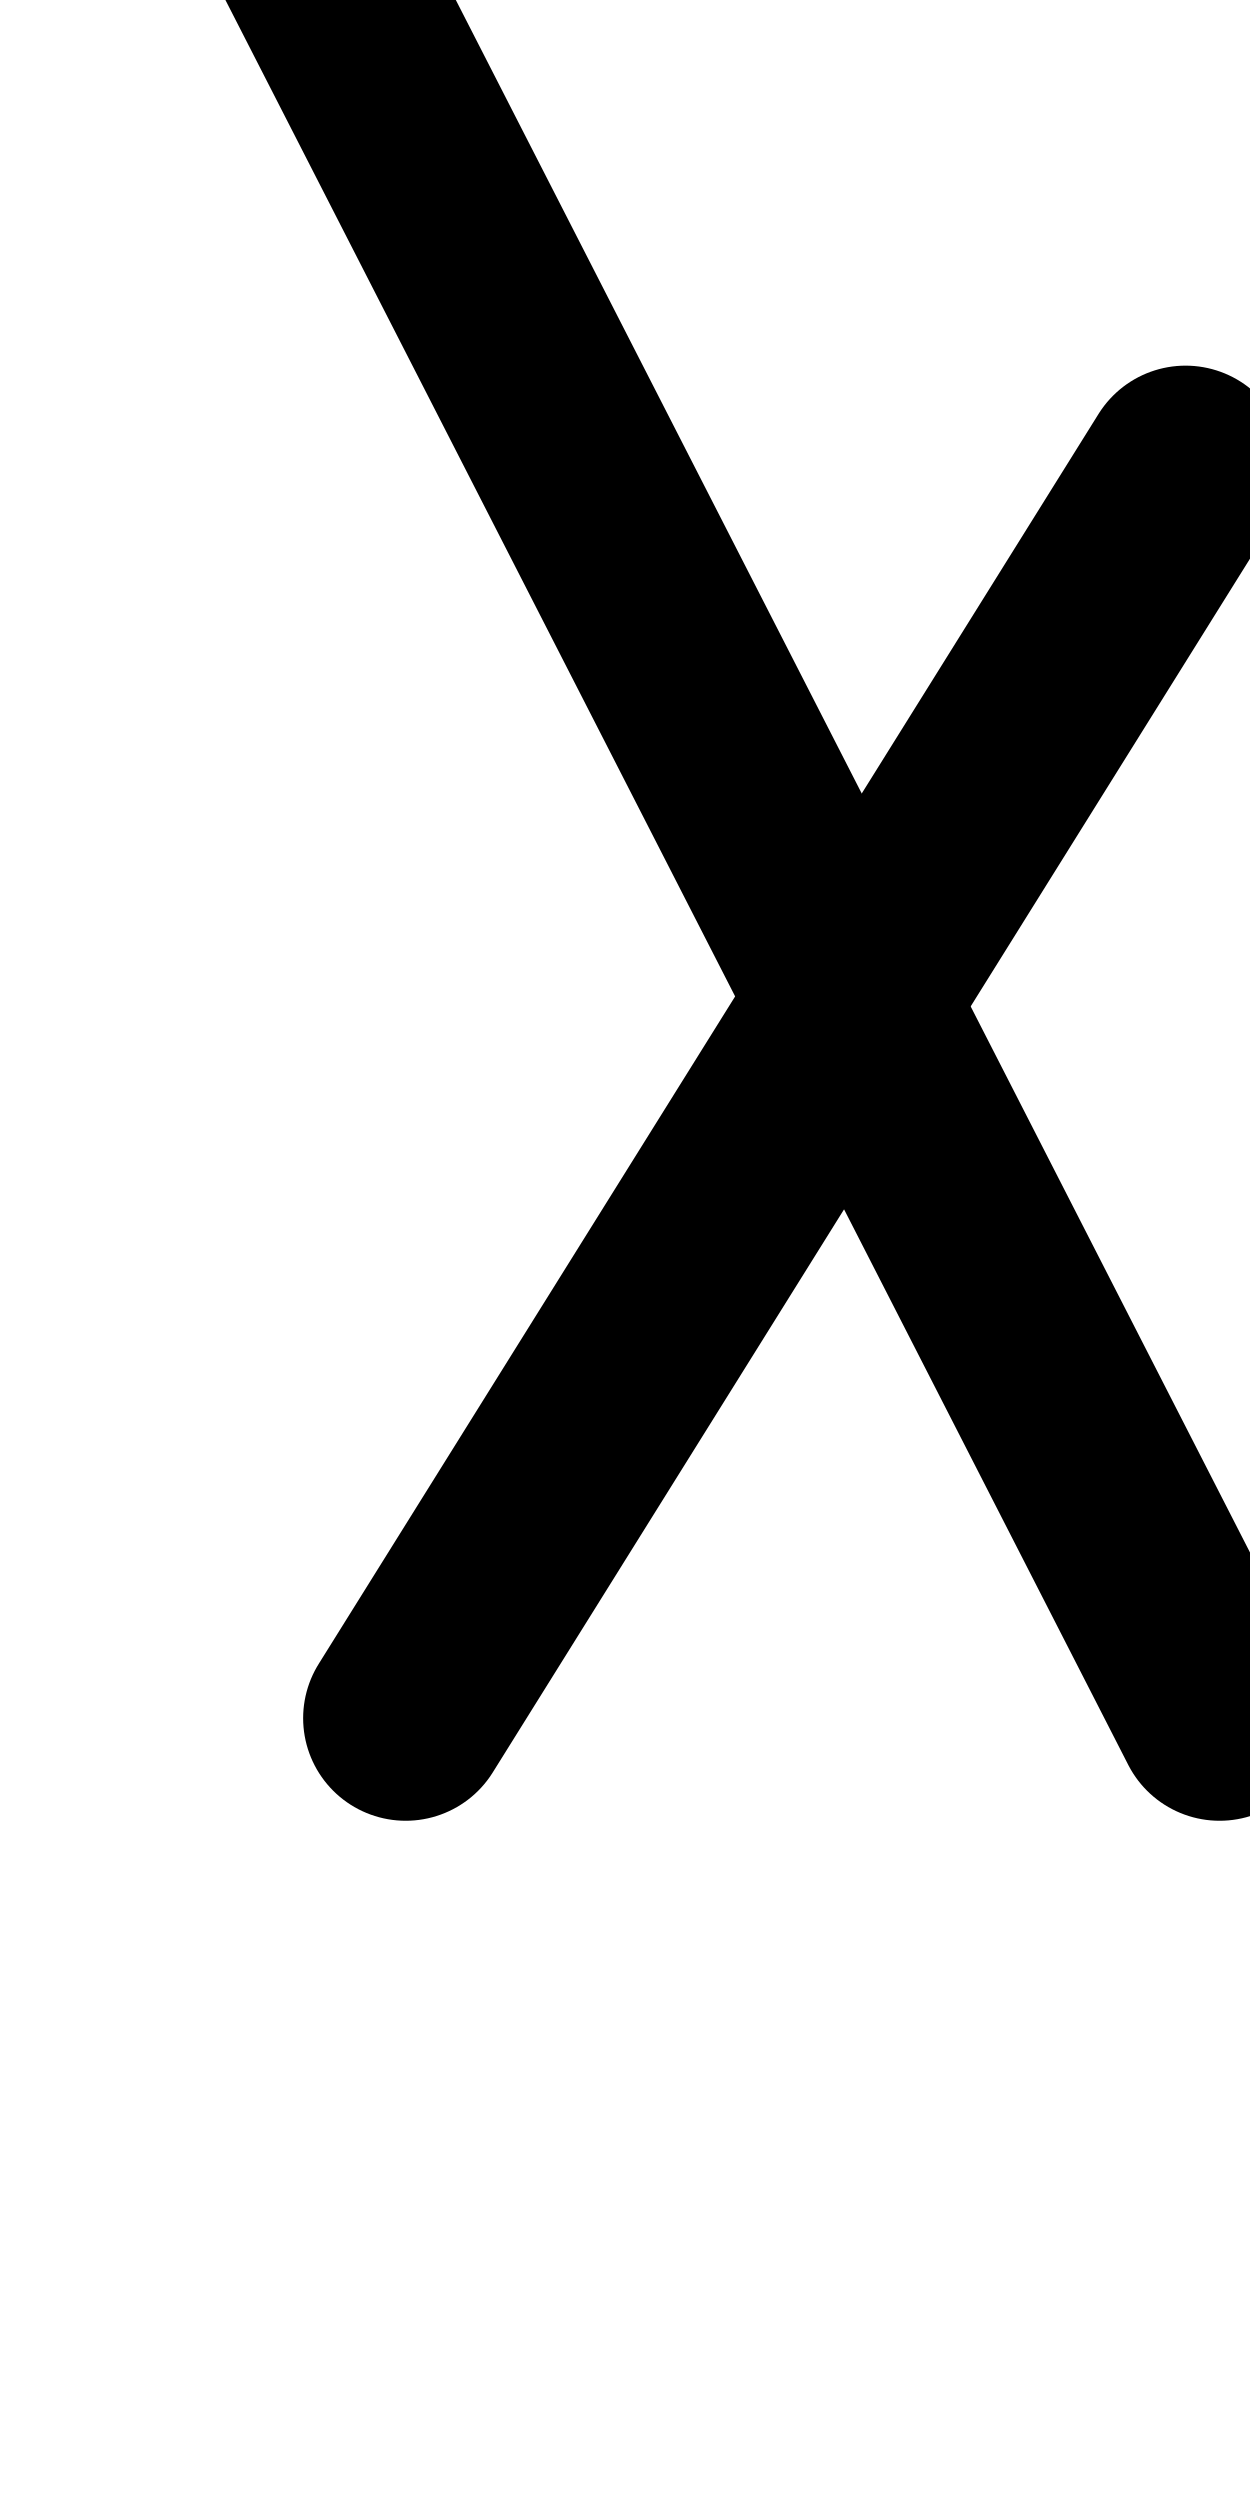
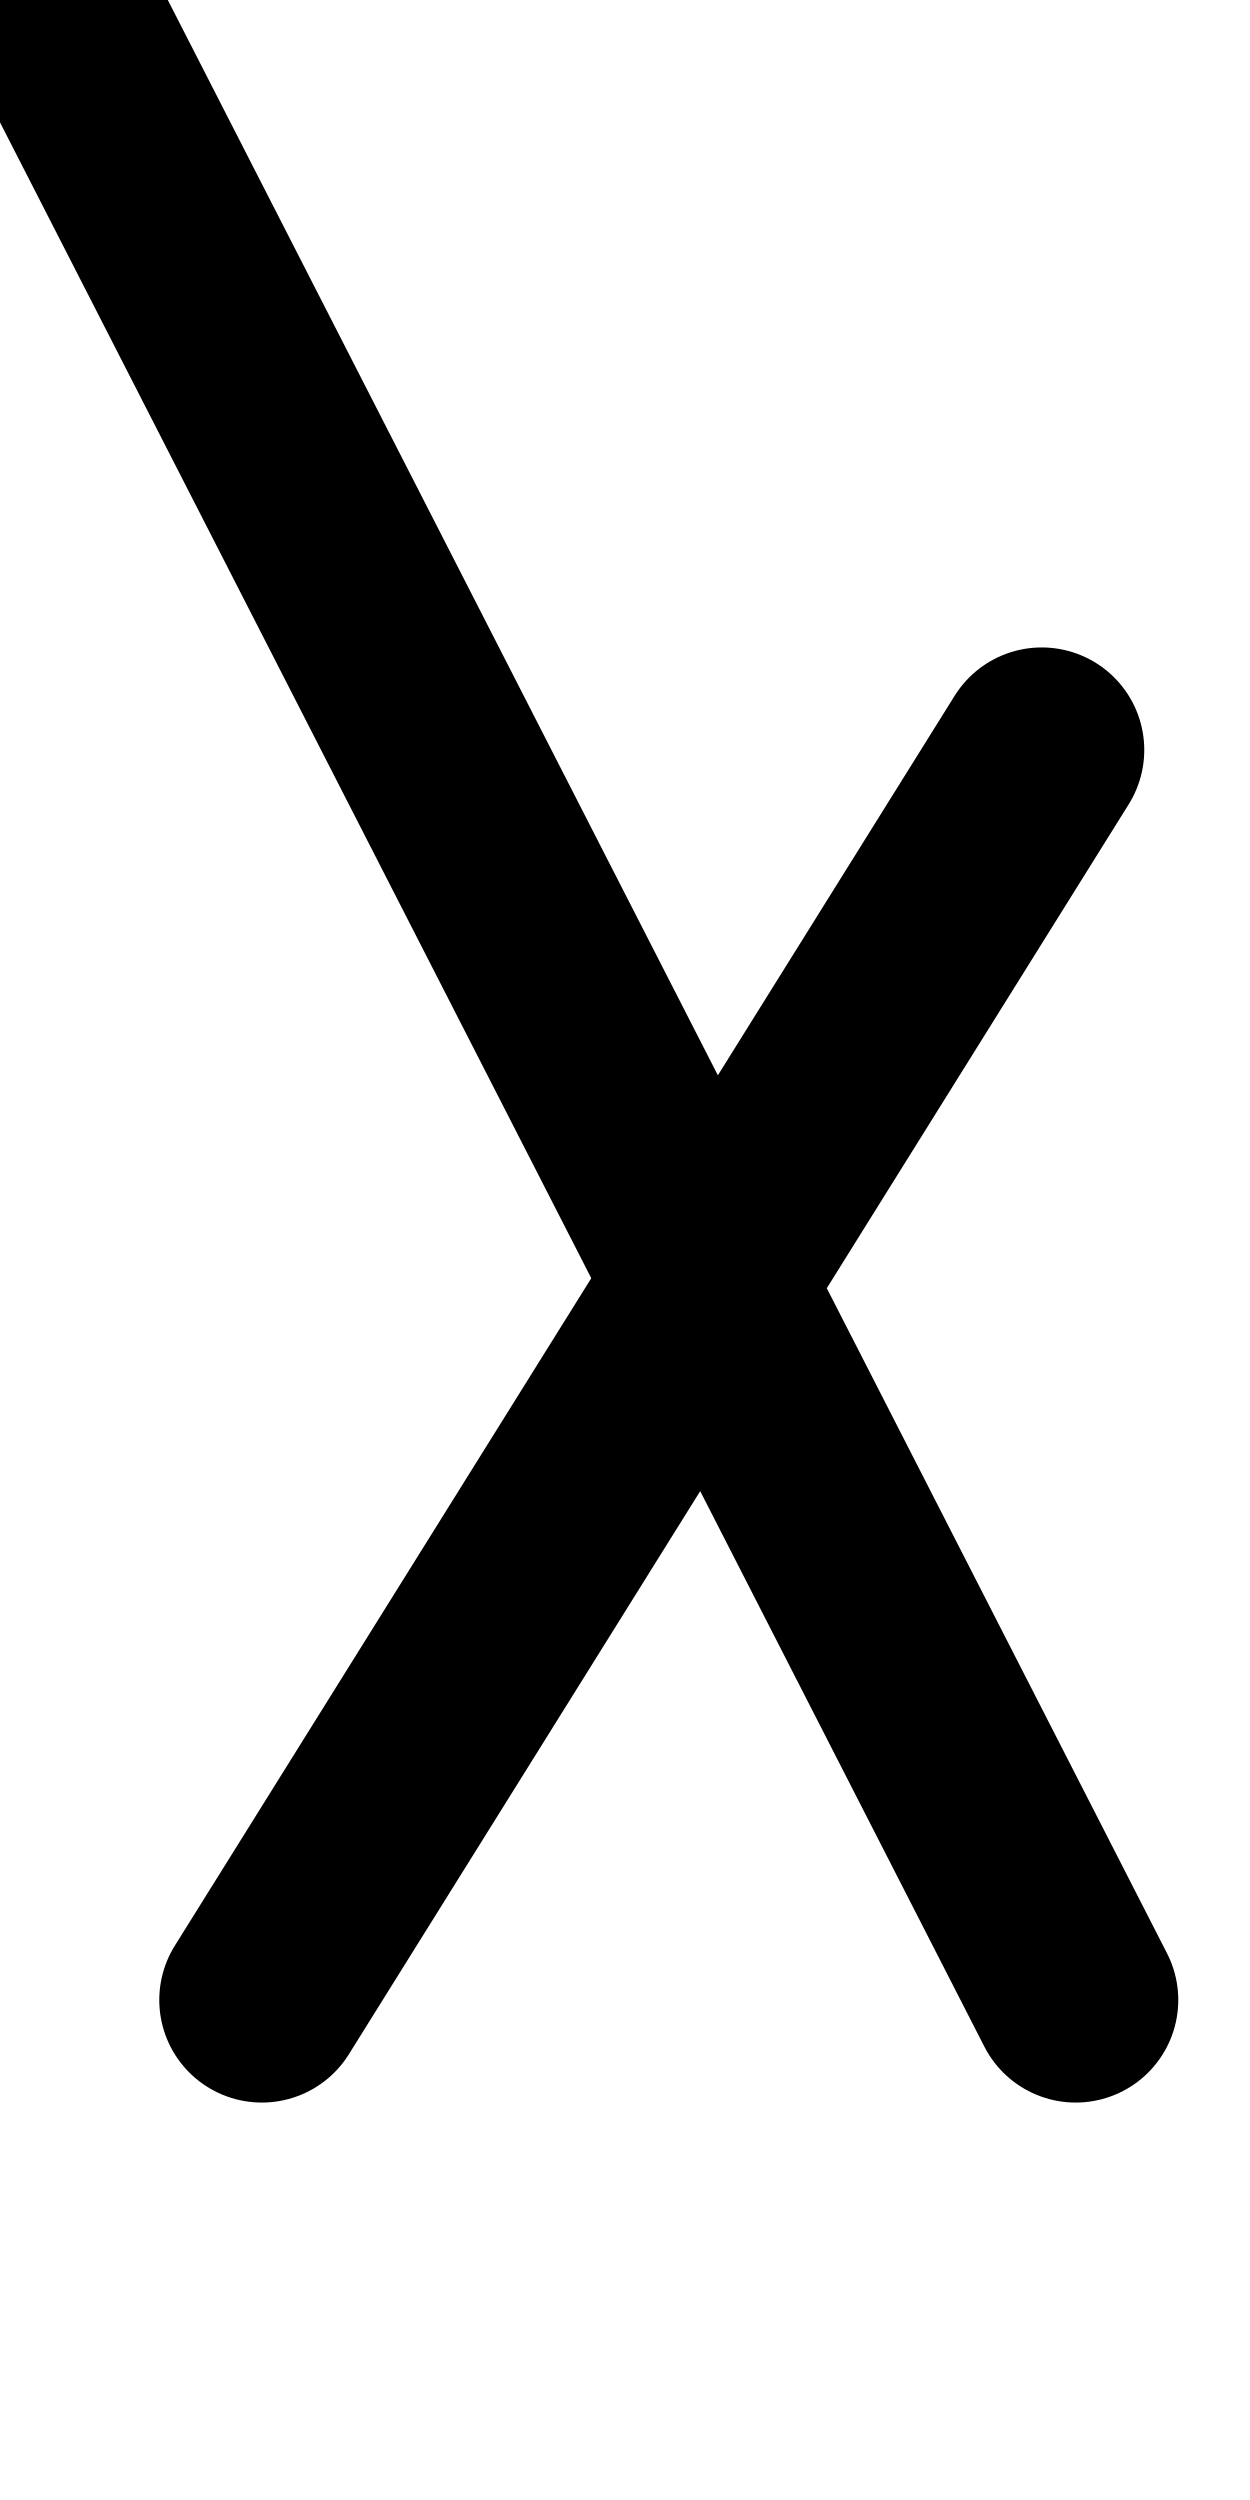
<svg xmlns="http://www.w3.org/2000/svg" version="1.1" viewBox="-10 0 500 1000" id="svg2" width="500" height="1000">
  <defs id="defs10" />
  <g id="g4720" transform="matrix(1.0663,0,0,-1.0663,68.33568,1499.684)" style="opacity:0.451" />
  <g transform="matrix(1,0,0,-1,0,1418)" id="g4" />
-   <path style="opacity:1;fill:none;fill-rule:evenodd;stroke:#000000;stroke-width:82.051;stroke-linecap:round;stroke-linejoin:round;stroke-miterlimit:4;stroke-dasharray:none;stroke-opacity:1" d="M 477.828,687.282 16.122,-215.282" id="path4732" />
-   <path id="path4141" d="M 152.28,687.282 464.226,187.282" style="opacity:1;fill:none;fill-rule:evenodd;stroke:#000000;stroke-width:82.051;stroke-linecap:round;stroke-linejoin:round;stroke-miterlimit:4;stroke-dasharray:none;stroke-opacity:1" />
+   <g id="g4720-4" transform="matrix(1.0663,0,0,-1.0663,136.9952,1604.197)" style="opacity:0.451" />
+   <g transform="matrix(1,0,0,-1,68.65956,1522.513)" id="g4-5" />
+   <path style="fill:none;fill-rule:evenodd;stroke:#000000;stroke-width:82.051;stroke-linecap:round;stroke-linejoin:round;stroke-miterlimit:4;stroke-dasharray:none;stroke-opacity:1" d="M 420.281,800 -41.425,-102.563" id="path4732" />
+   <path id="path4141" d="M 94.733,800 406.679,300" style="fill:none;fill-rule:evenodd;stroke:#000000;stroke-width:82.051;stroke-linecap:round;stroke-linejoin:round;stroke-miterlimit:4;stroke-dasharray:none;stroke-opacity:1" />
</svg>
